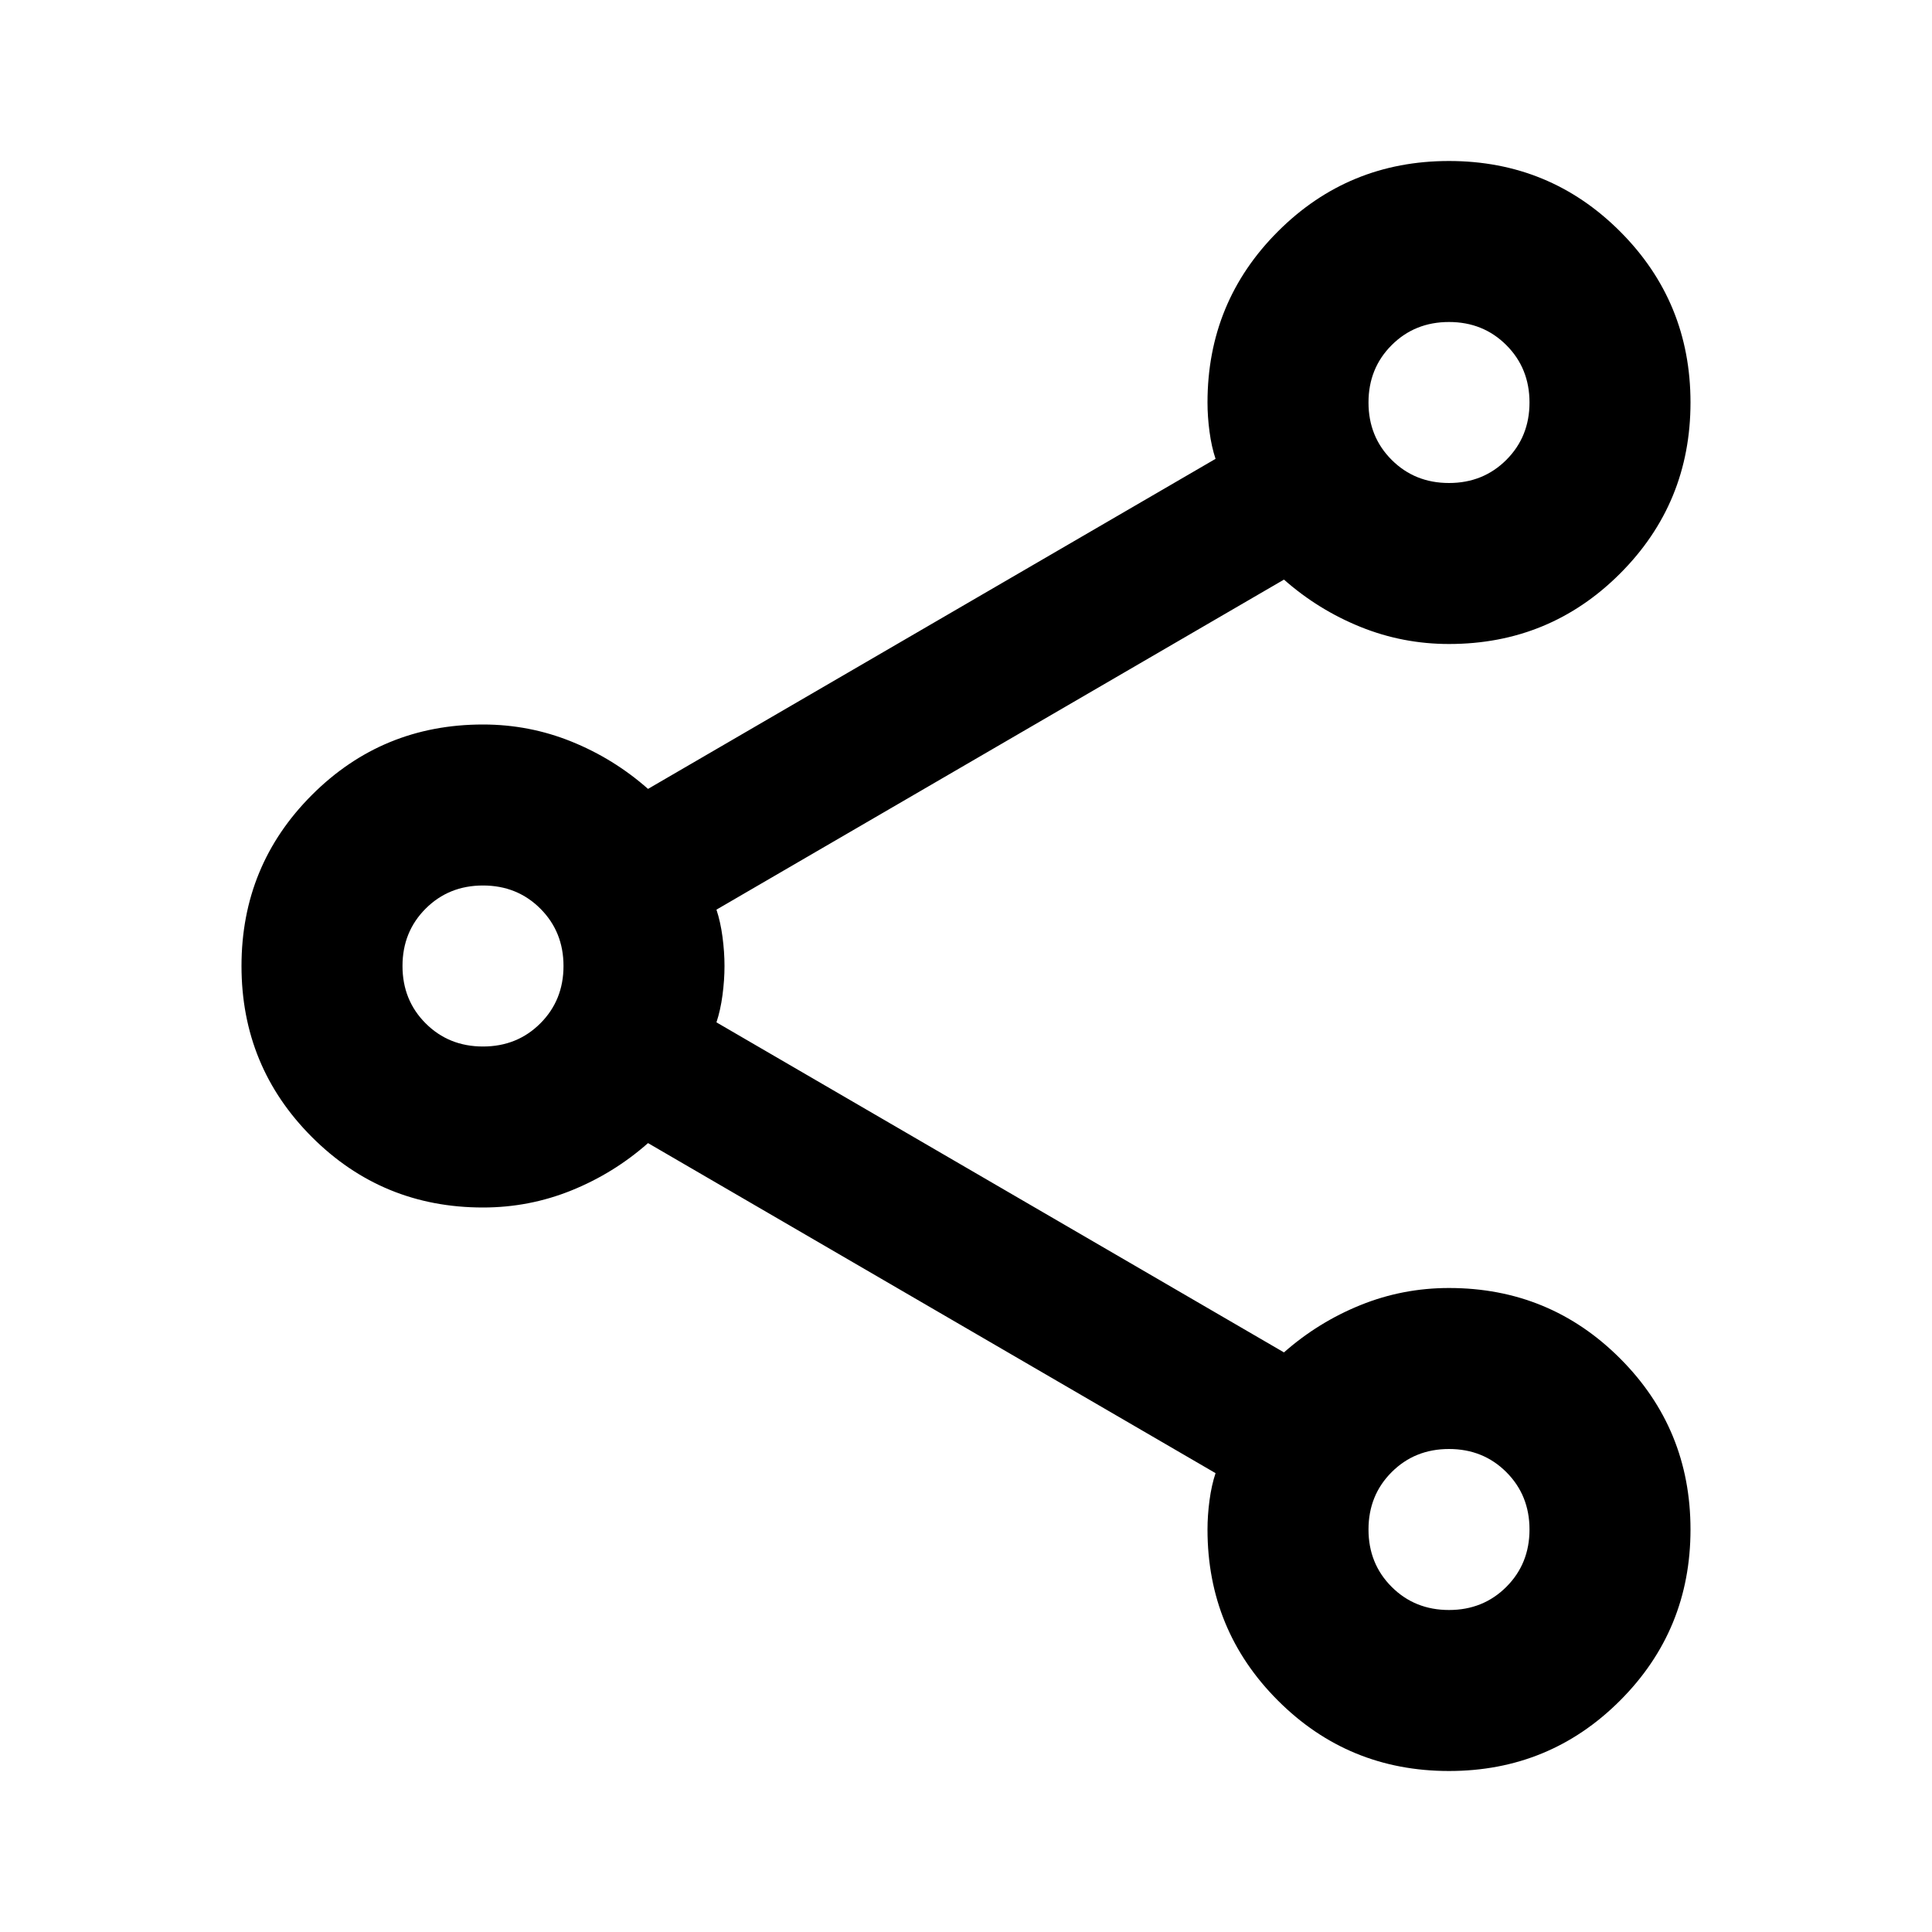
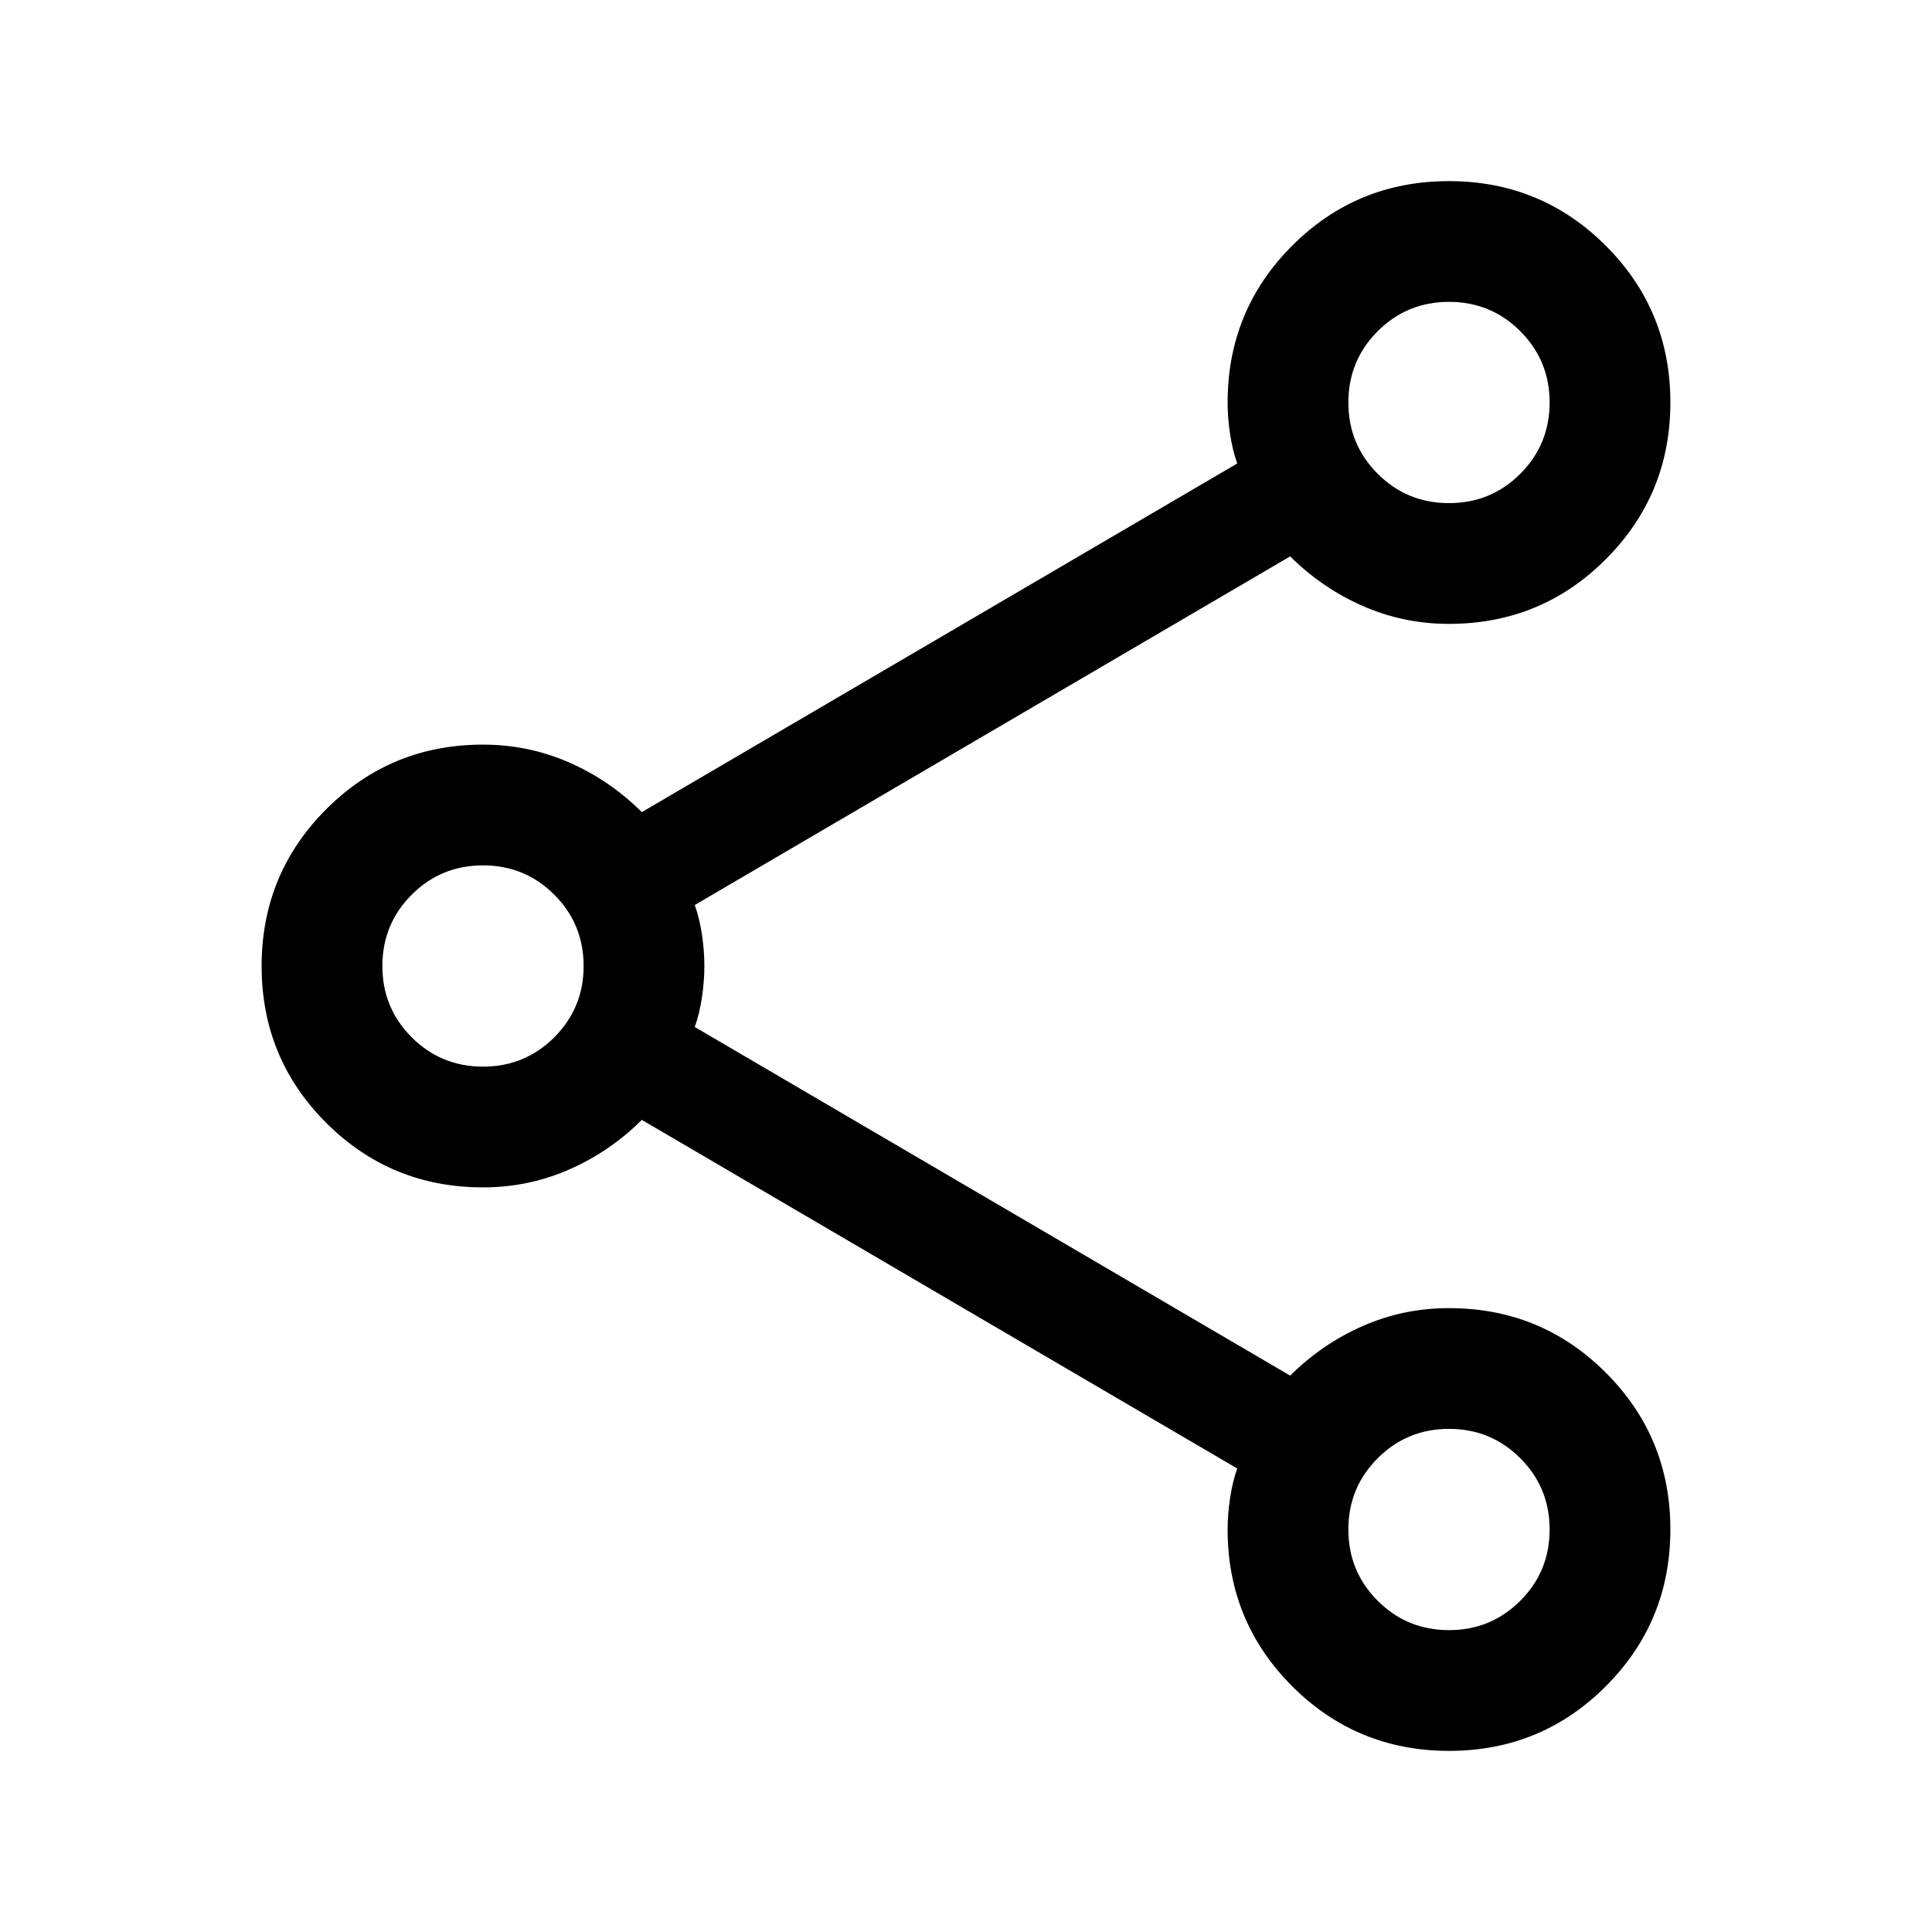
<svg xmlns="http://www.w3.org/2000/svg" height="24" viewBox="0 -960 960 960" width="24">
-   <path d="M720-80q-50 0-85-35t-35-85q0-7 1-14.5t3-13.5L322-392q-17 15-38 23.5t-44 8.5q-50 0-85-35t-35-85q0-50 35-85t85-35q23 0 44 8.5t38 23.5l282-164q-2-6-3-13.5t-1-14.5q0-50 35-85t85-35q50 0 85 35t35 85q0 50-35 85t-85 35q-23 0-44-8.5T638-672L356-508q2 6 3 13.5t1 14.5q0 7-1 14.5t-3 13.5l282 164q17-15 38-23.5t44-8.5q50 0 85 35t35 85q0 50-35 85t-85 35Zm0-640q17 0 28.5-11.5T760-760q0-17-11.5-28.5T720-800q-17 0-28.5 11.5T680-760q0 17 11.5 28.5T720-720ZM240-440q17 0 28.5-11.5T280-480q0-17-11.5-28.5T240-520q-17 0-28.5 11.5T200-480q0 17 11.5 28.5T240-440Zm480 280q17 0 28.5-11.5T760-200q0-17-11.5-28.5T720-240q-17 0-28.5 11.5T680-200q0 17 11.5 28.5T720-160Zm0-600ZM240-480Zm480 280Z" fill="#000000" />
+   <path d="M720.045-90q-45.814 0-77.929-32.084-32.115-32.083-32.115-77.916 0-7.49 1.192-15.514 1.192-8.025 3.577-14.794L318.923-403.539q-15.846 15.769-36.077 24.654-20.231 8.884-42.846 8.884-45.833 0-77.916-32.07t-32.083-77.884q0-45.814 32.083-77.929T240-589.999q22.615 0 42.846 8.884 20.231 8.885 36.077 24.654L614.77-729.692q-2.385-6.769-3.577-14.794-1.192-8.024-1.192-15.514 0-45.833 32.07-77.916t77.884-32.083q45.814 0 77.929 32.07t32.115 77.884q0 45.814-32.083 77.929T720-650.001q-22.615 0-42.846-8.884-20.231-8.885-36.077-24.654L345.23-510.308q2.385 6.769 3.577 14.767 1.192 7.997 1.192 15.461 0 7.465-1.192 15.542t-3.577 14.846l295.847 173.231q15.846-15.769 36.077-24.654 20.231-8.884 42.846-8.884 45.833 0 77.916 32.07t32.083 77.884q0 45.814-32.07 77.929t-77.884 32.115ZM720-710q20.846 0 35.424-14.577 14.577-14.578 14.577-35.424t-14.577-35.424Q740.846-810.001 720-810.001t-35.424 14.577Q669.999-780.846 669.999-760t14.577 35.424q14.578 14.577 35.424 14.577Zm-480 280q20.846 0 35.424-14.577 14.577-14.578 14.577-35.424t-14.577-35.424Q260.846-530.001 240-530.001t-35.424 14.577Q189.999-500.846 189.999-480t14.577 35.424q14.578 14.577 35.424 14.577Zm480 280q20.846 0 35.424-14.577 14.577-14.578 14.577-35.424t-14.577-35.424Q740.846-250.001 720-250.001t-35.424 14.577Q669.999-220.846 669.999-200t14.577 35.424q14.578 14.577 35.424 14.577ZM720-760ZM240-480Zm480 280Z" fill="#000000" />
</svg>
